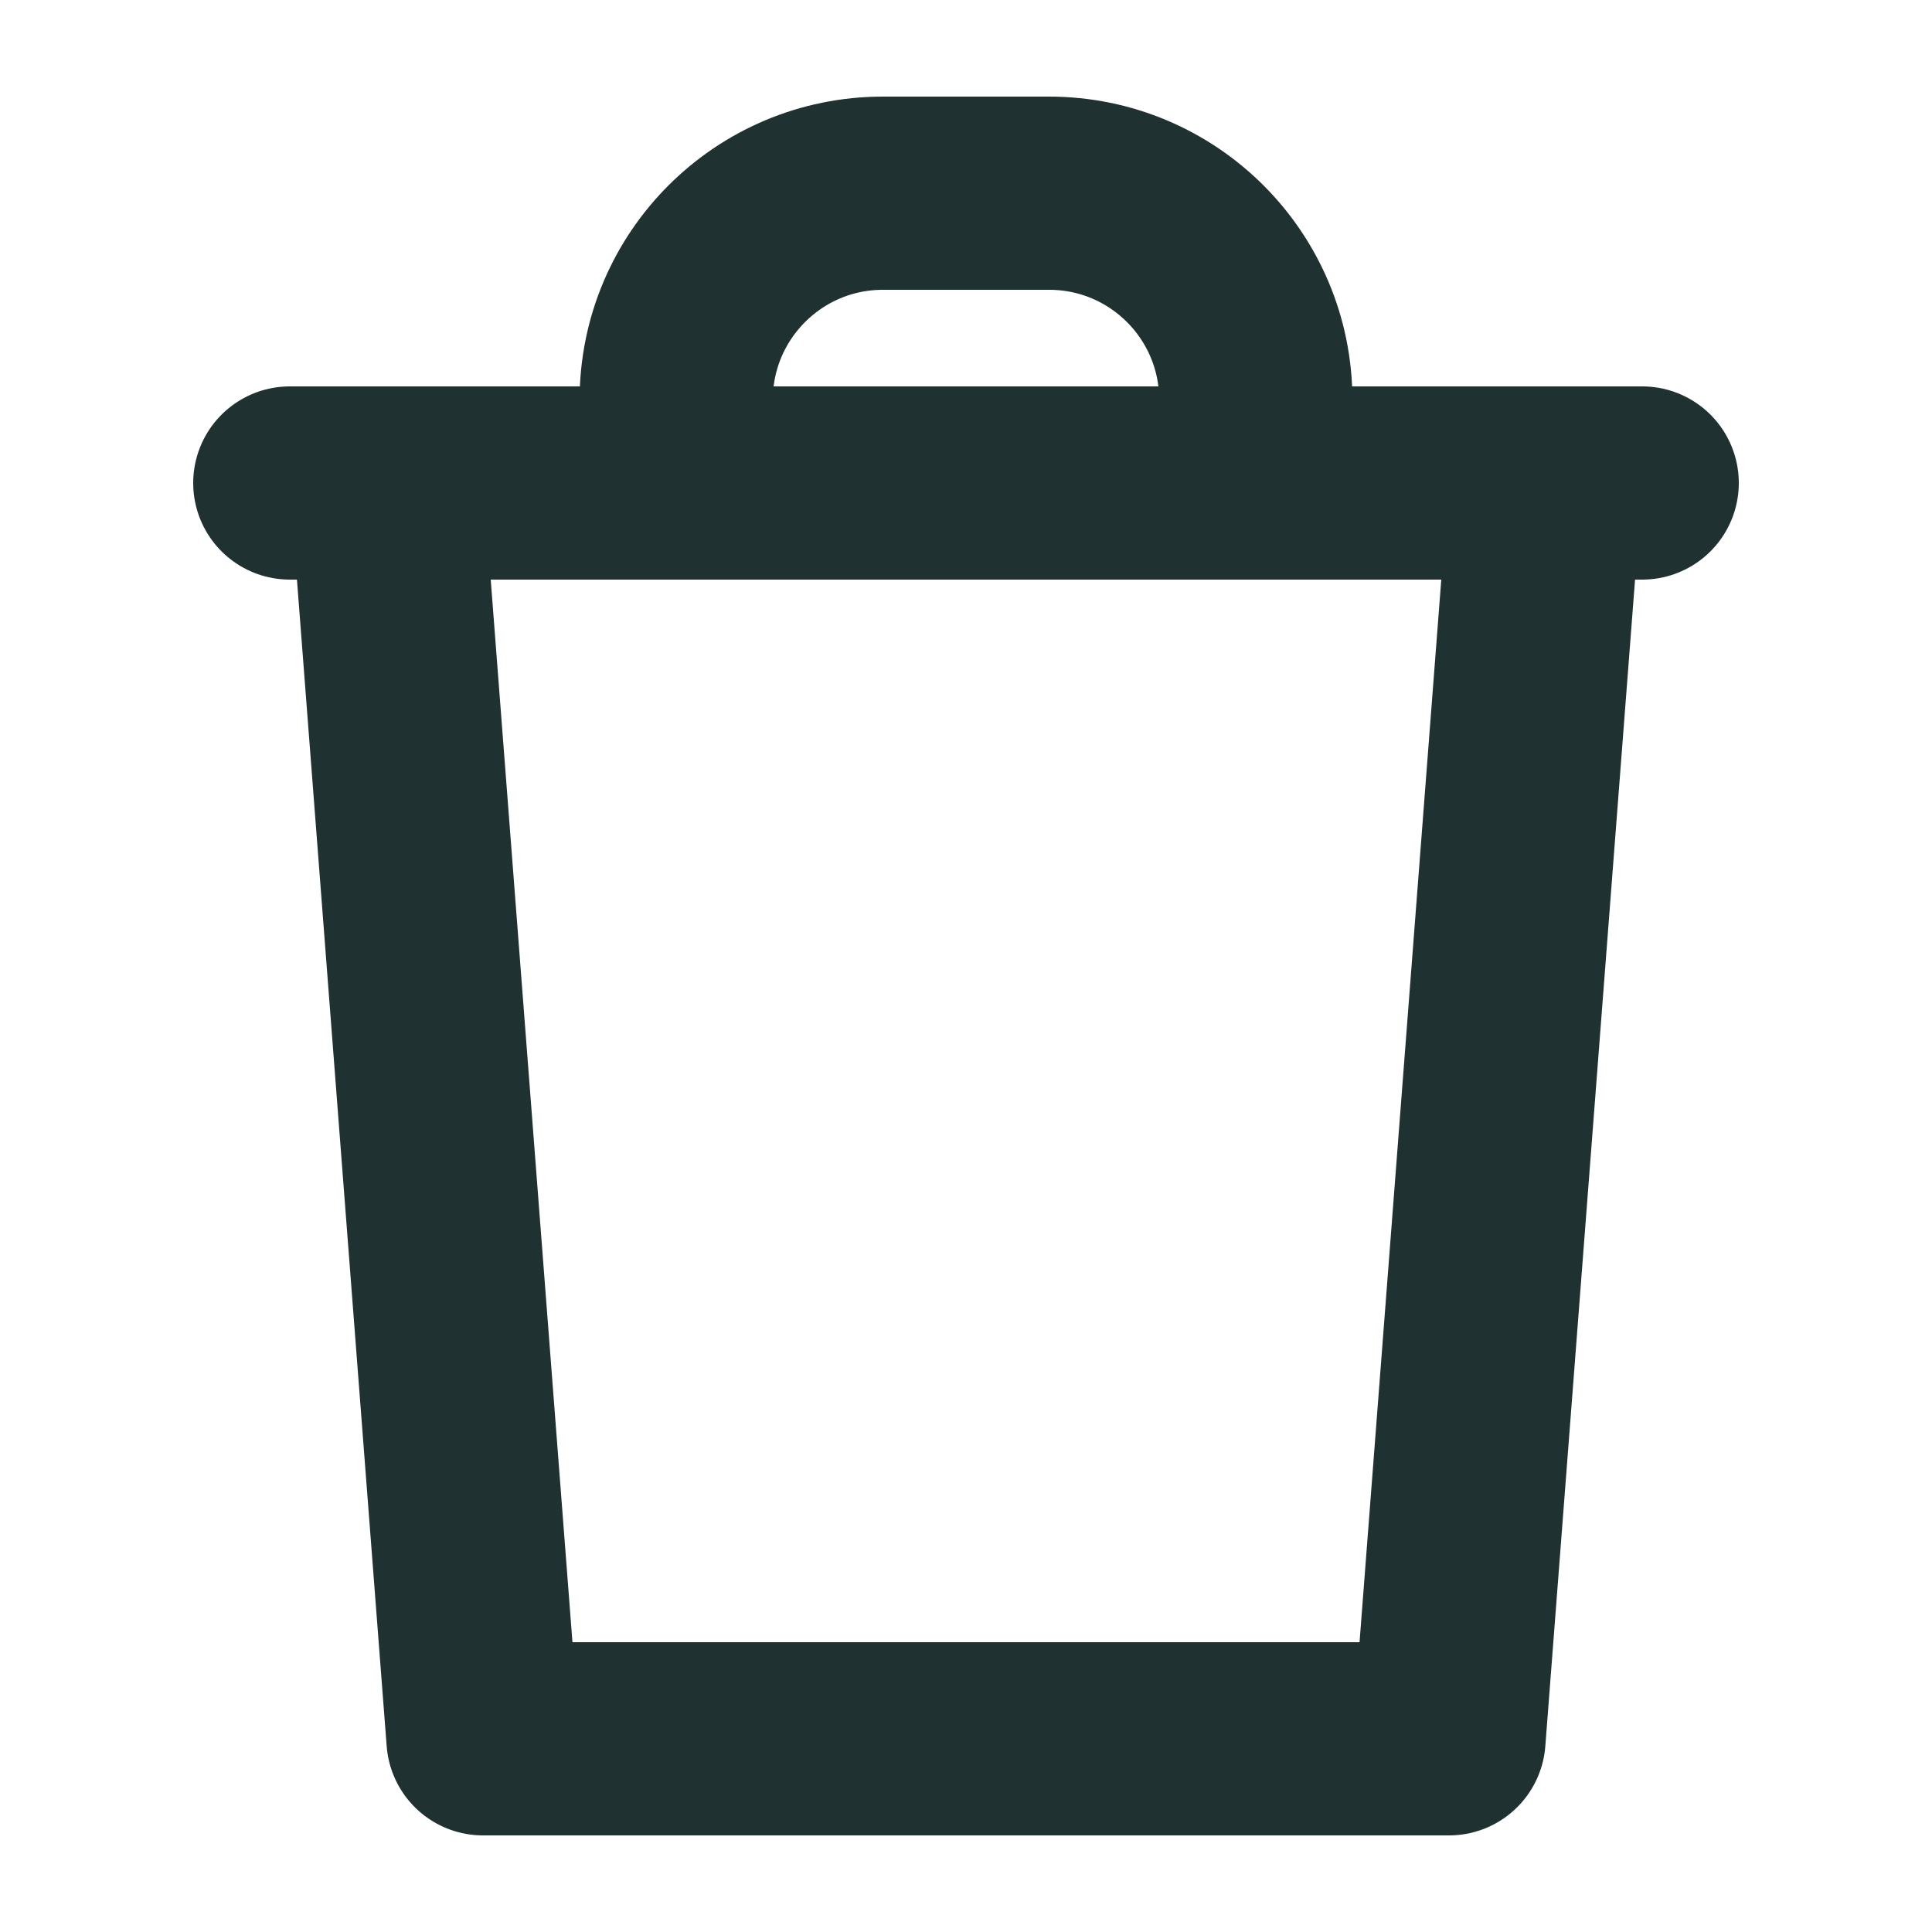
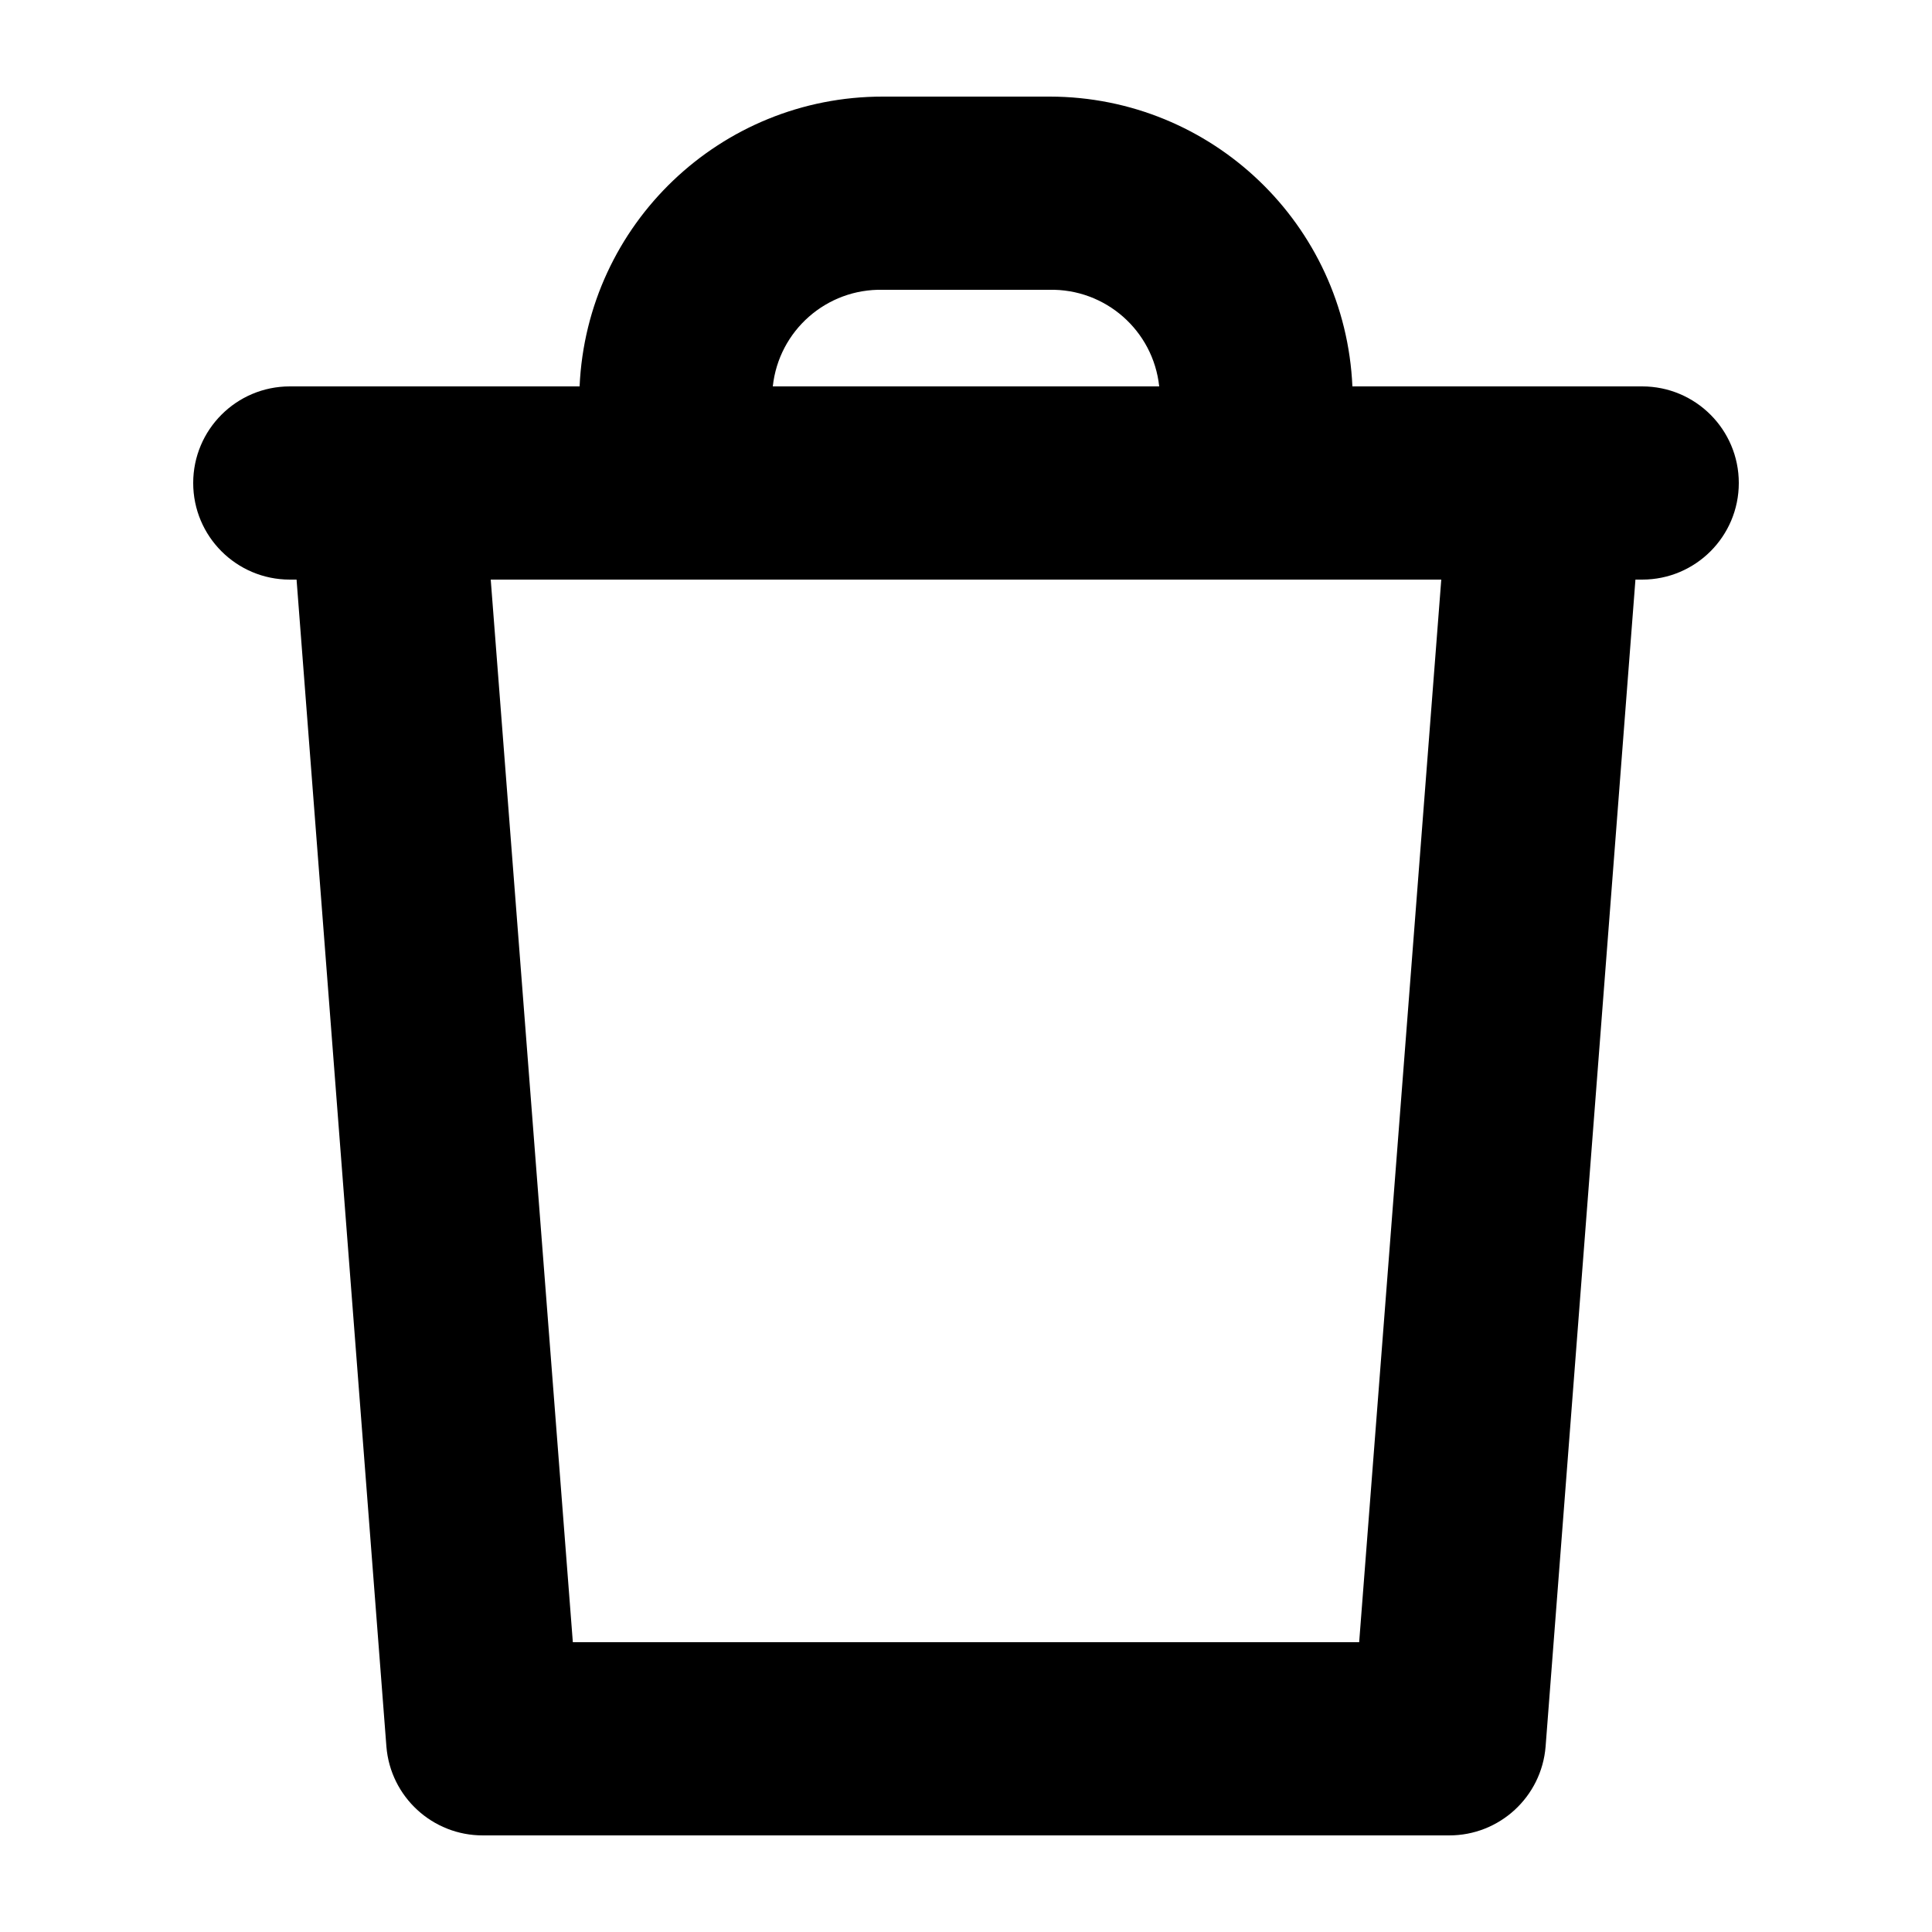
<svg xmlns="http://www.w3.org/2000/svg" viewBox="0 0 20 20">
-   <g fill="none" stroke="#203131" stroke-linecap="round" stroke-linejoin="round" class="stroke" stroke-width="2">
-     <path d="m15 18h-10l-1-13h12z" />
-     <path d="m3 5h14" />
-     <path d="m13 5v-.86a2.14 2.14 0 0 0 -2.14-2.14h-1.72a2.14 2.14 0 0 0 -2.14 2.14v.86" />
-   </g>
+   <path id="delete" d="m17 4h-3a3.14 3.14 0 0 0 -3.13-3h-1.73a3.14 3.14 0 0 0 -3.14 3h-3a1 1 0 0 0 0 2h.07l.93 12.08a1 1 0 0 0 1 .92h10a1 1 0 0 0 1-.92l.93-12.08h.07a1 1 0 0 0 0-2zm-7.86-1h1.72a1.12 1.12 0 0 1 1.14 1h-4a1.12 1.12 0 0 1 1.14-1zm4.93 14h-8.14l-.85-11h9.84z" fill="currentColor" />
</svg>
